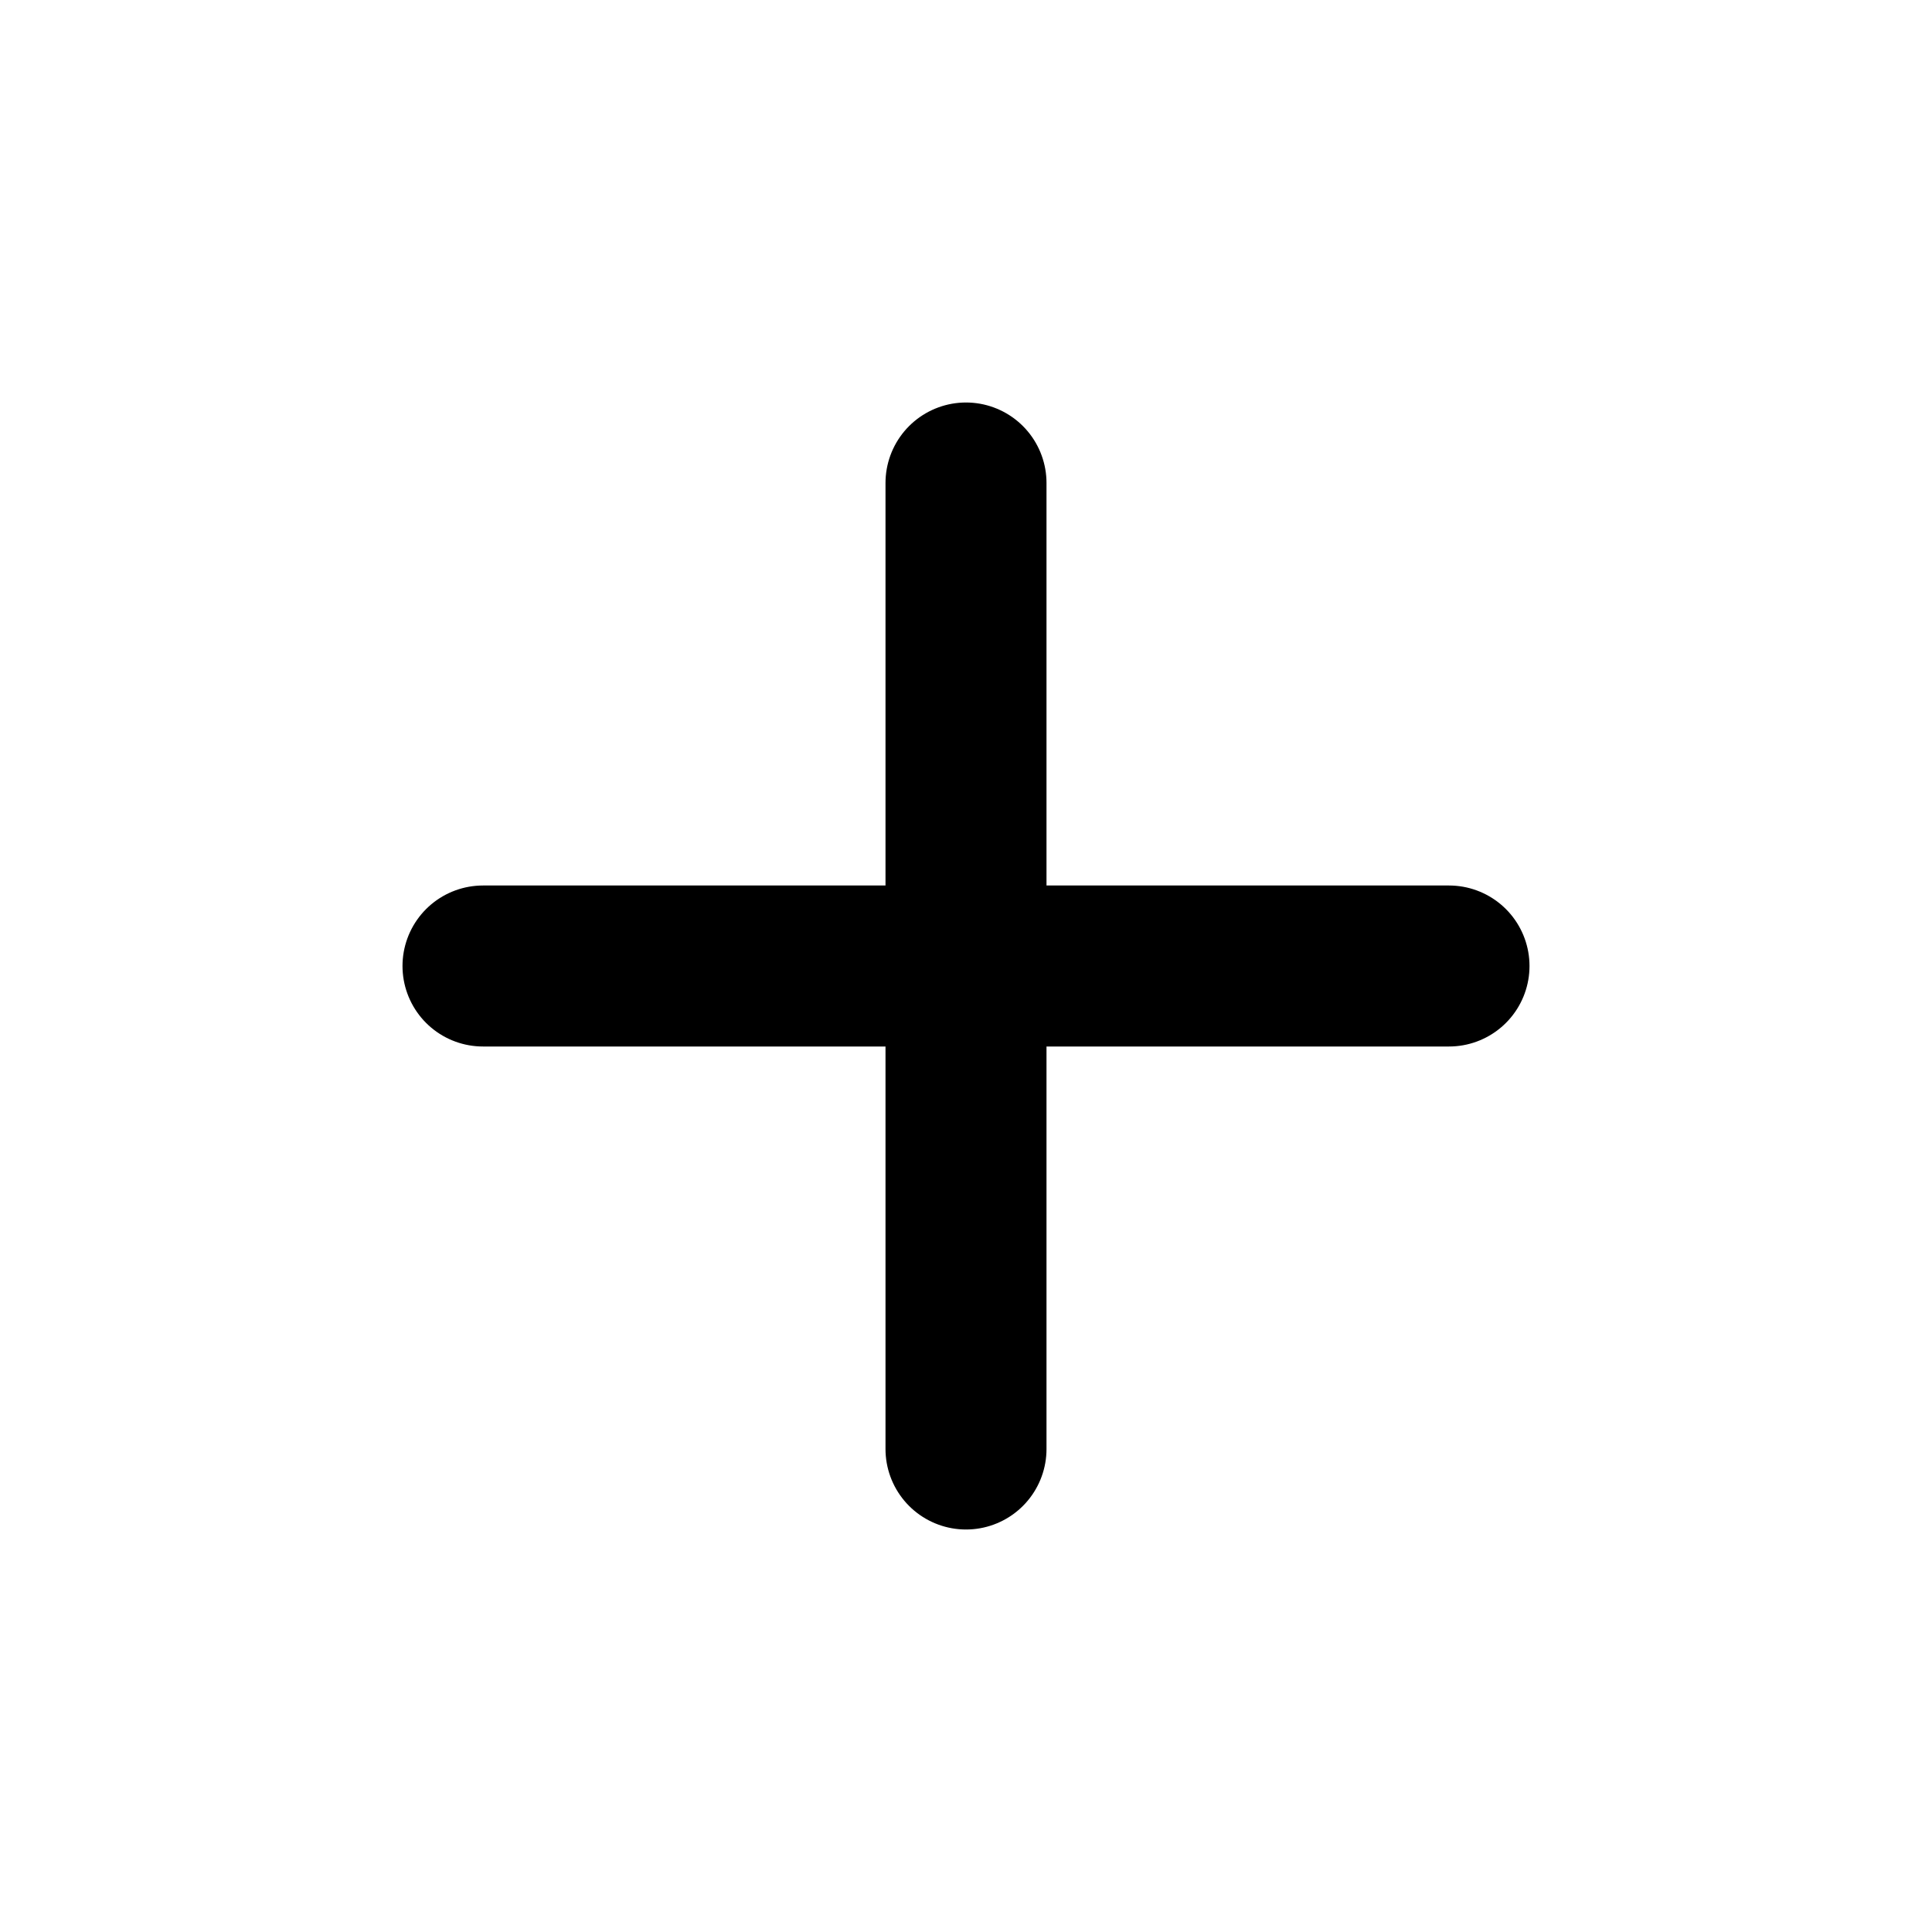
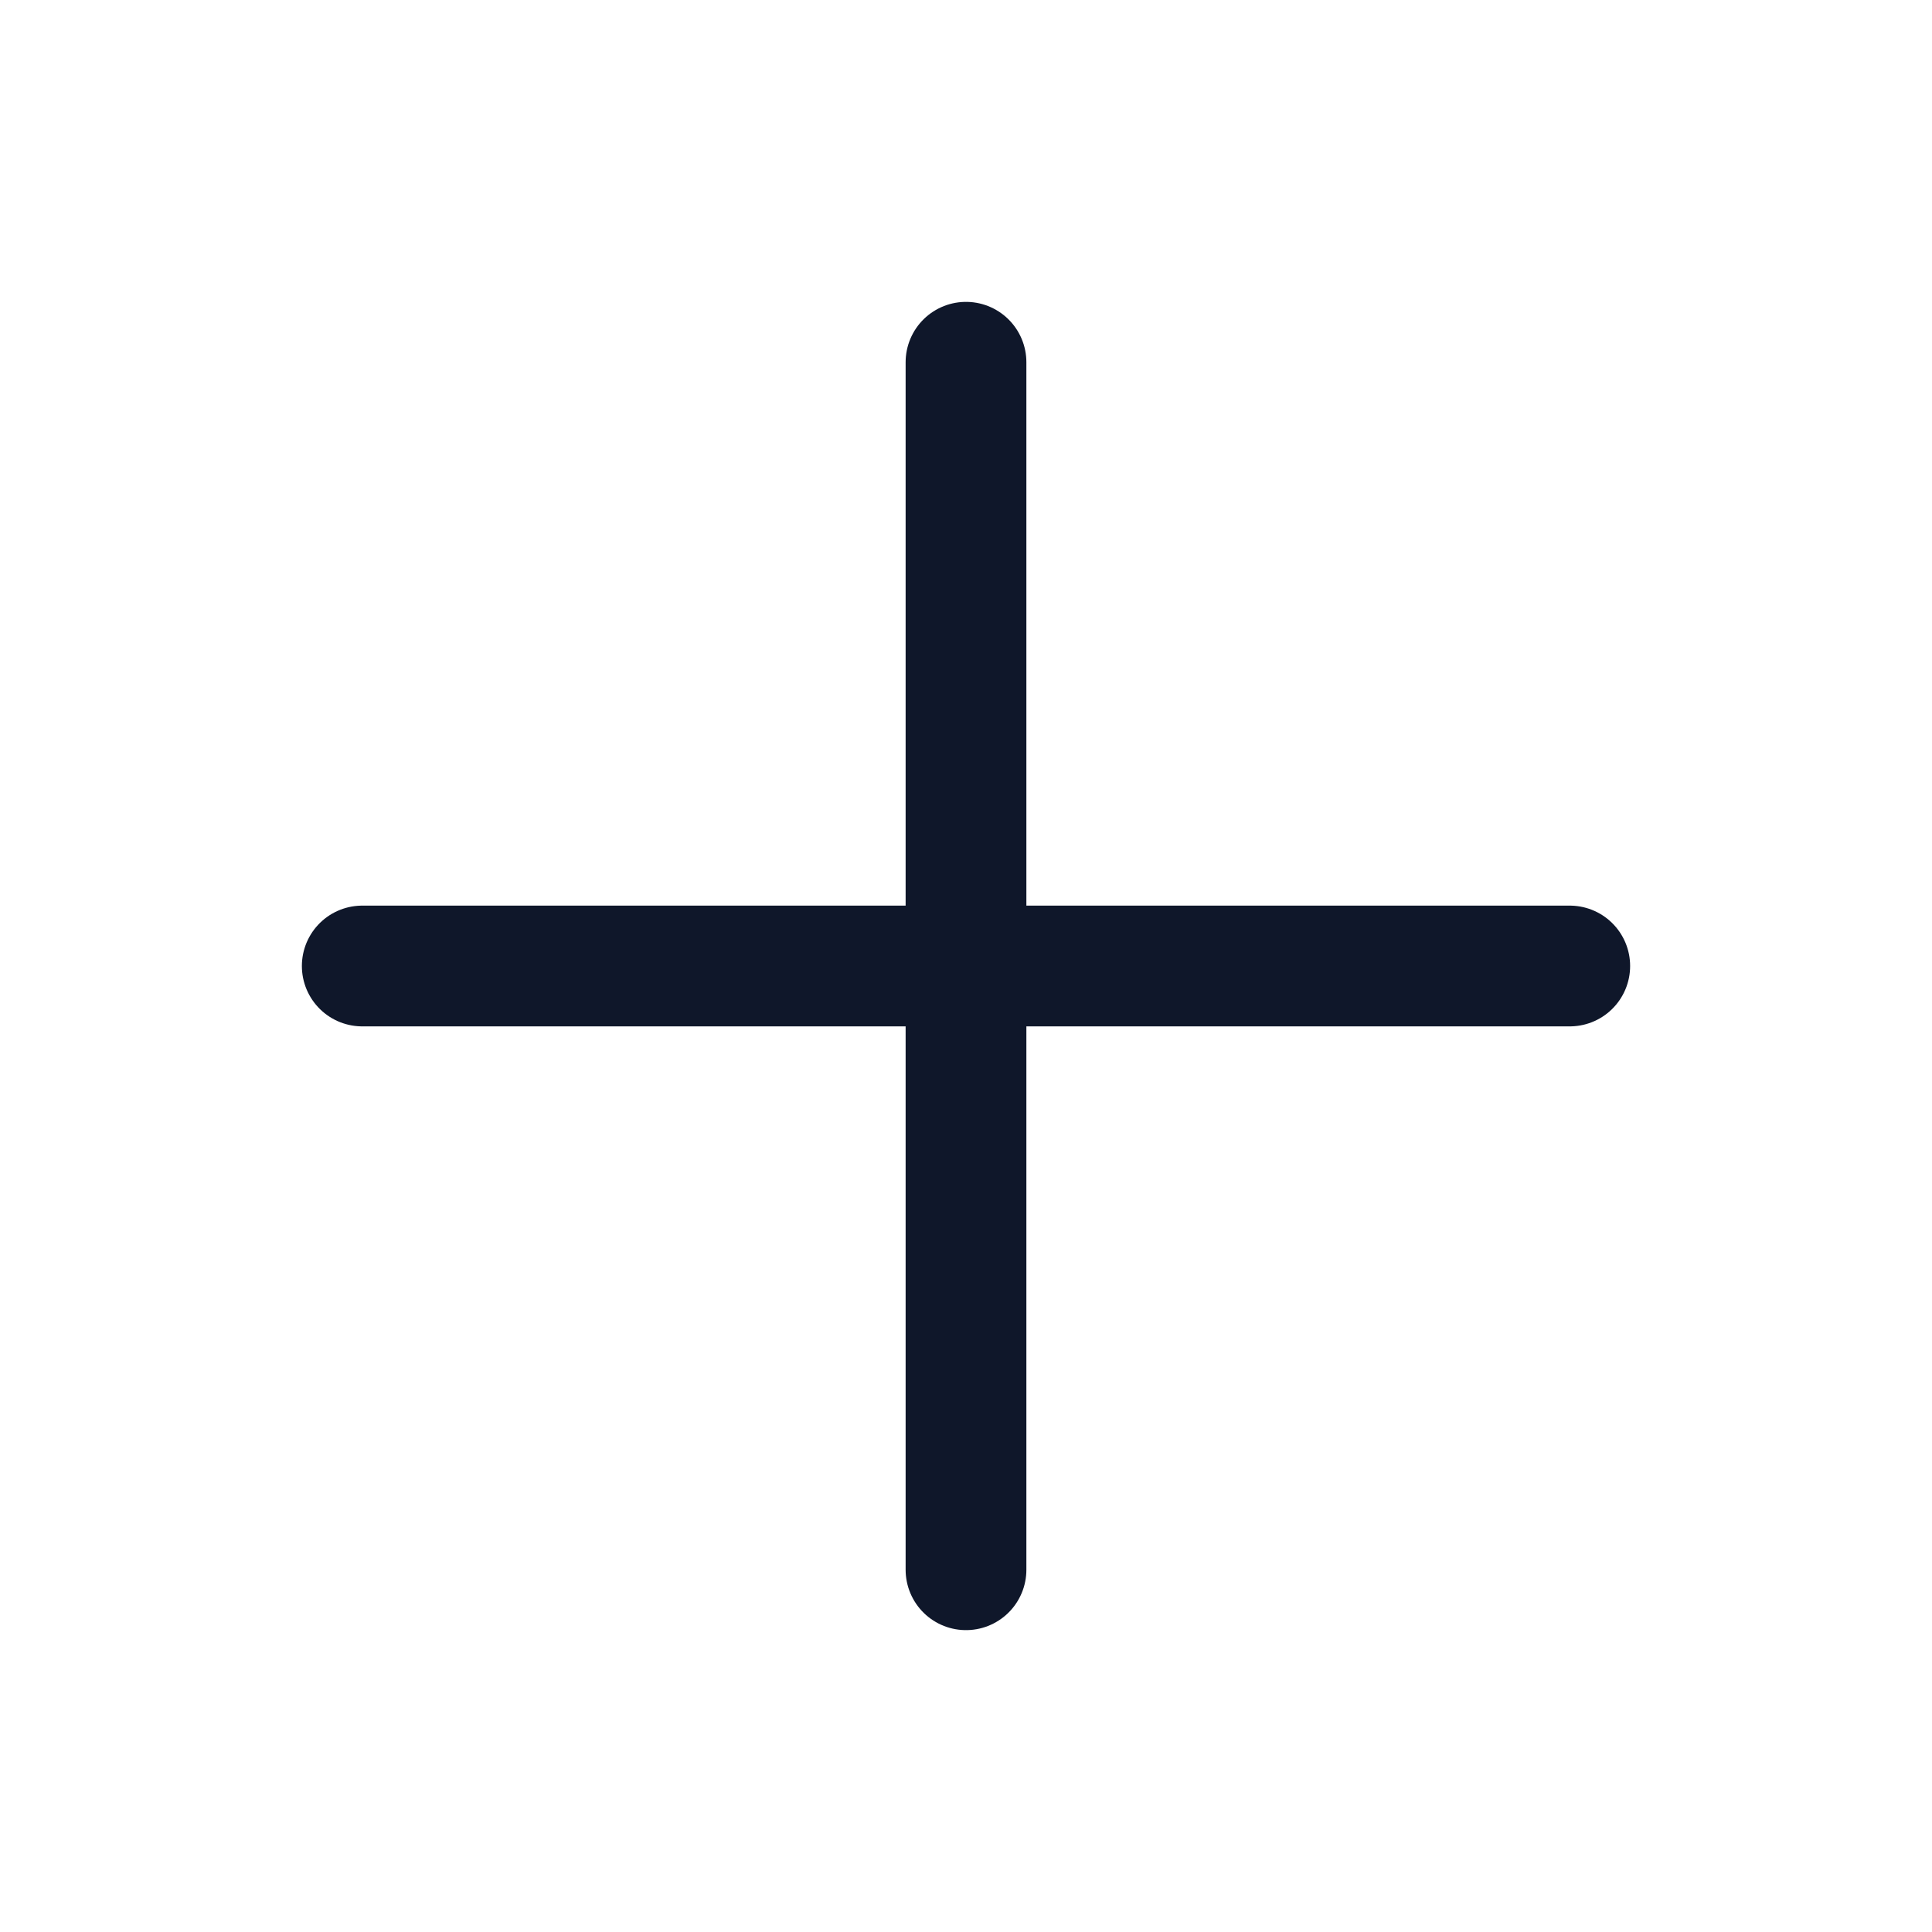
- <svg xmlns="http://www.w3.org/2000/svg" fill="none" viewBox="0 0 24 24" stroke="currentColor">
-   <path stroke-linecap="round" stroke-linejoin="round" stroke-width="2" d="M12 6v6m0 0v6m0-6h6m-6 0H6" />
+ <svg xmlns="http://www.w3.org/2000/svg" width="24" height="24" viewBox="0 0 24 24" fill="none">
+   <path d="M12 4.5V19.5M19.5 12L4.5 12" stroke="#0F172A" stroke-width="1.5" stroke-linecap="round" stroke-linejoin="round" />
</svg>
